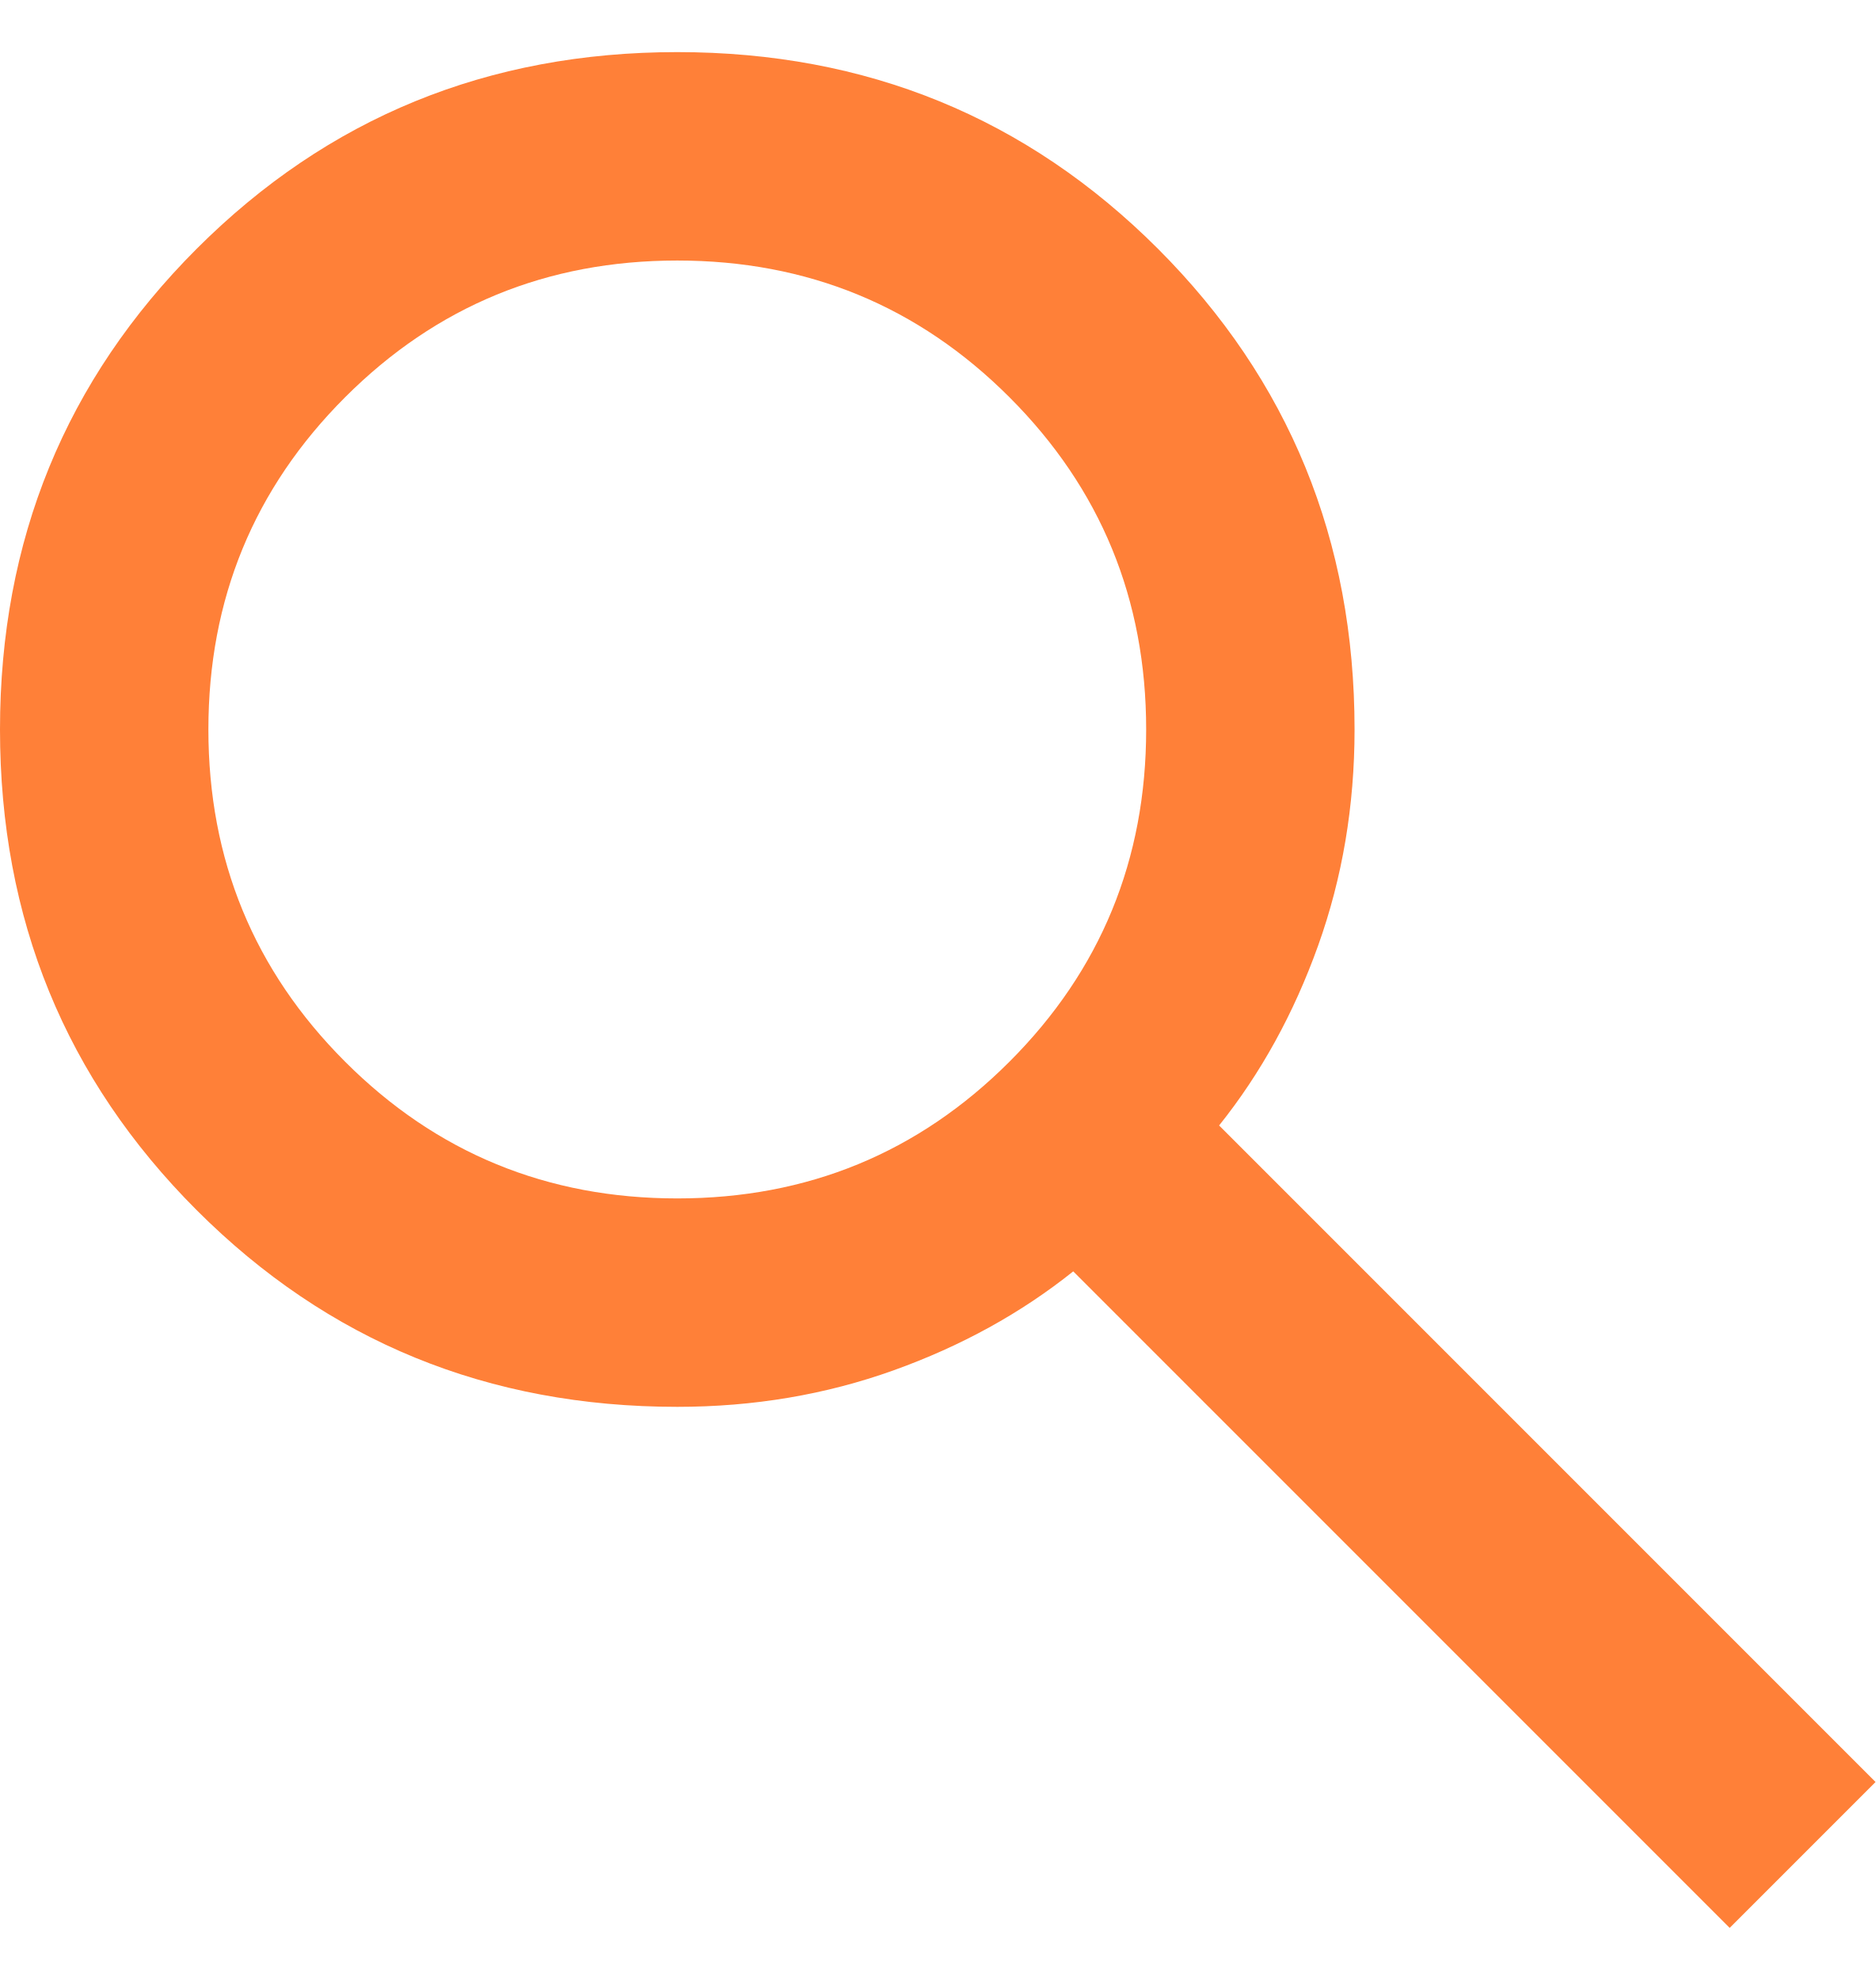
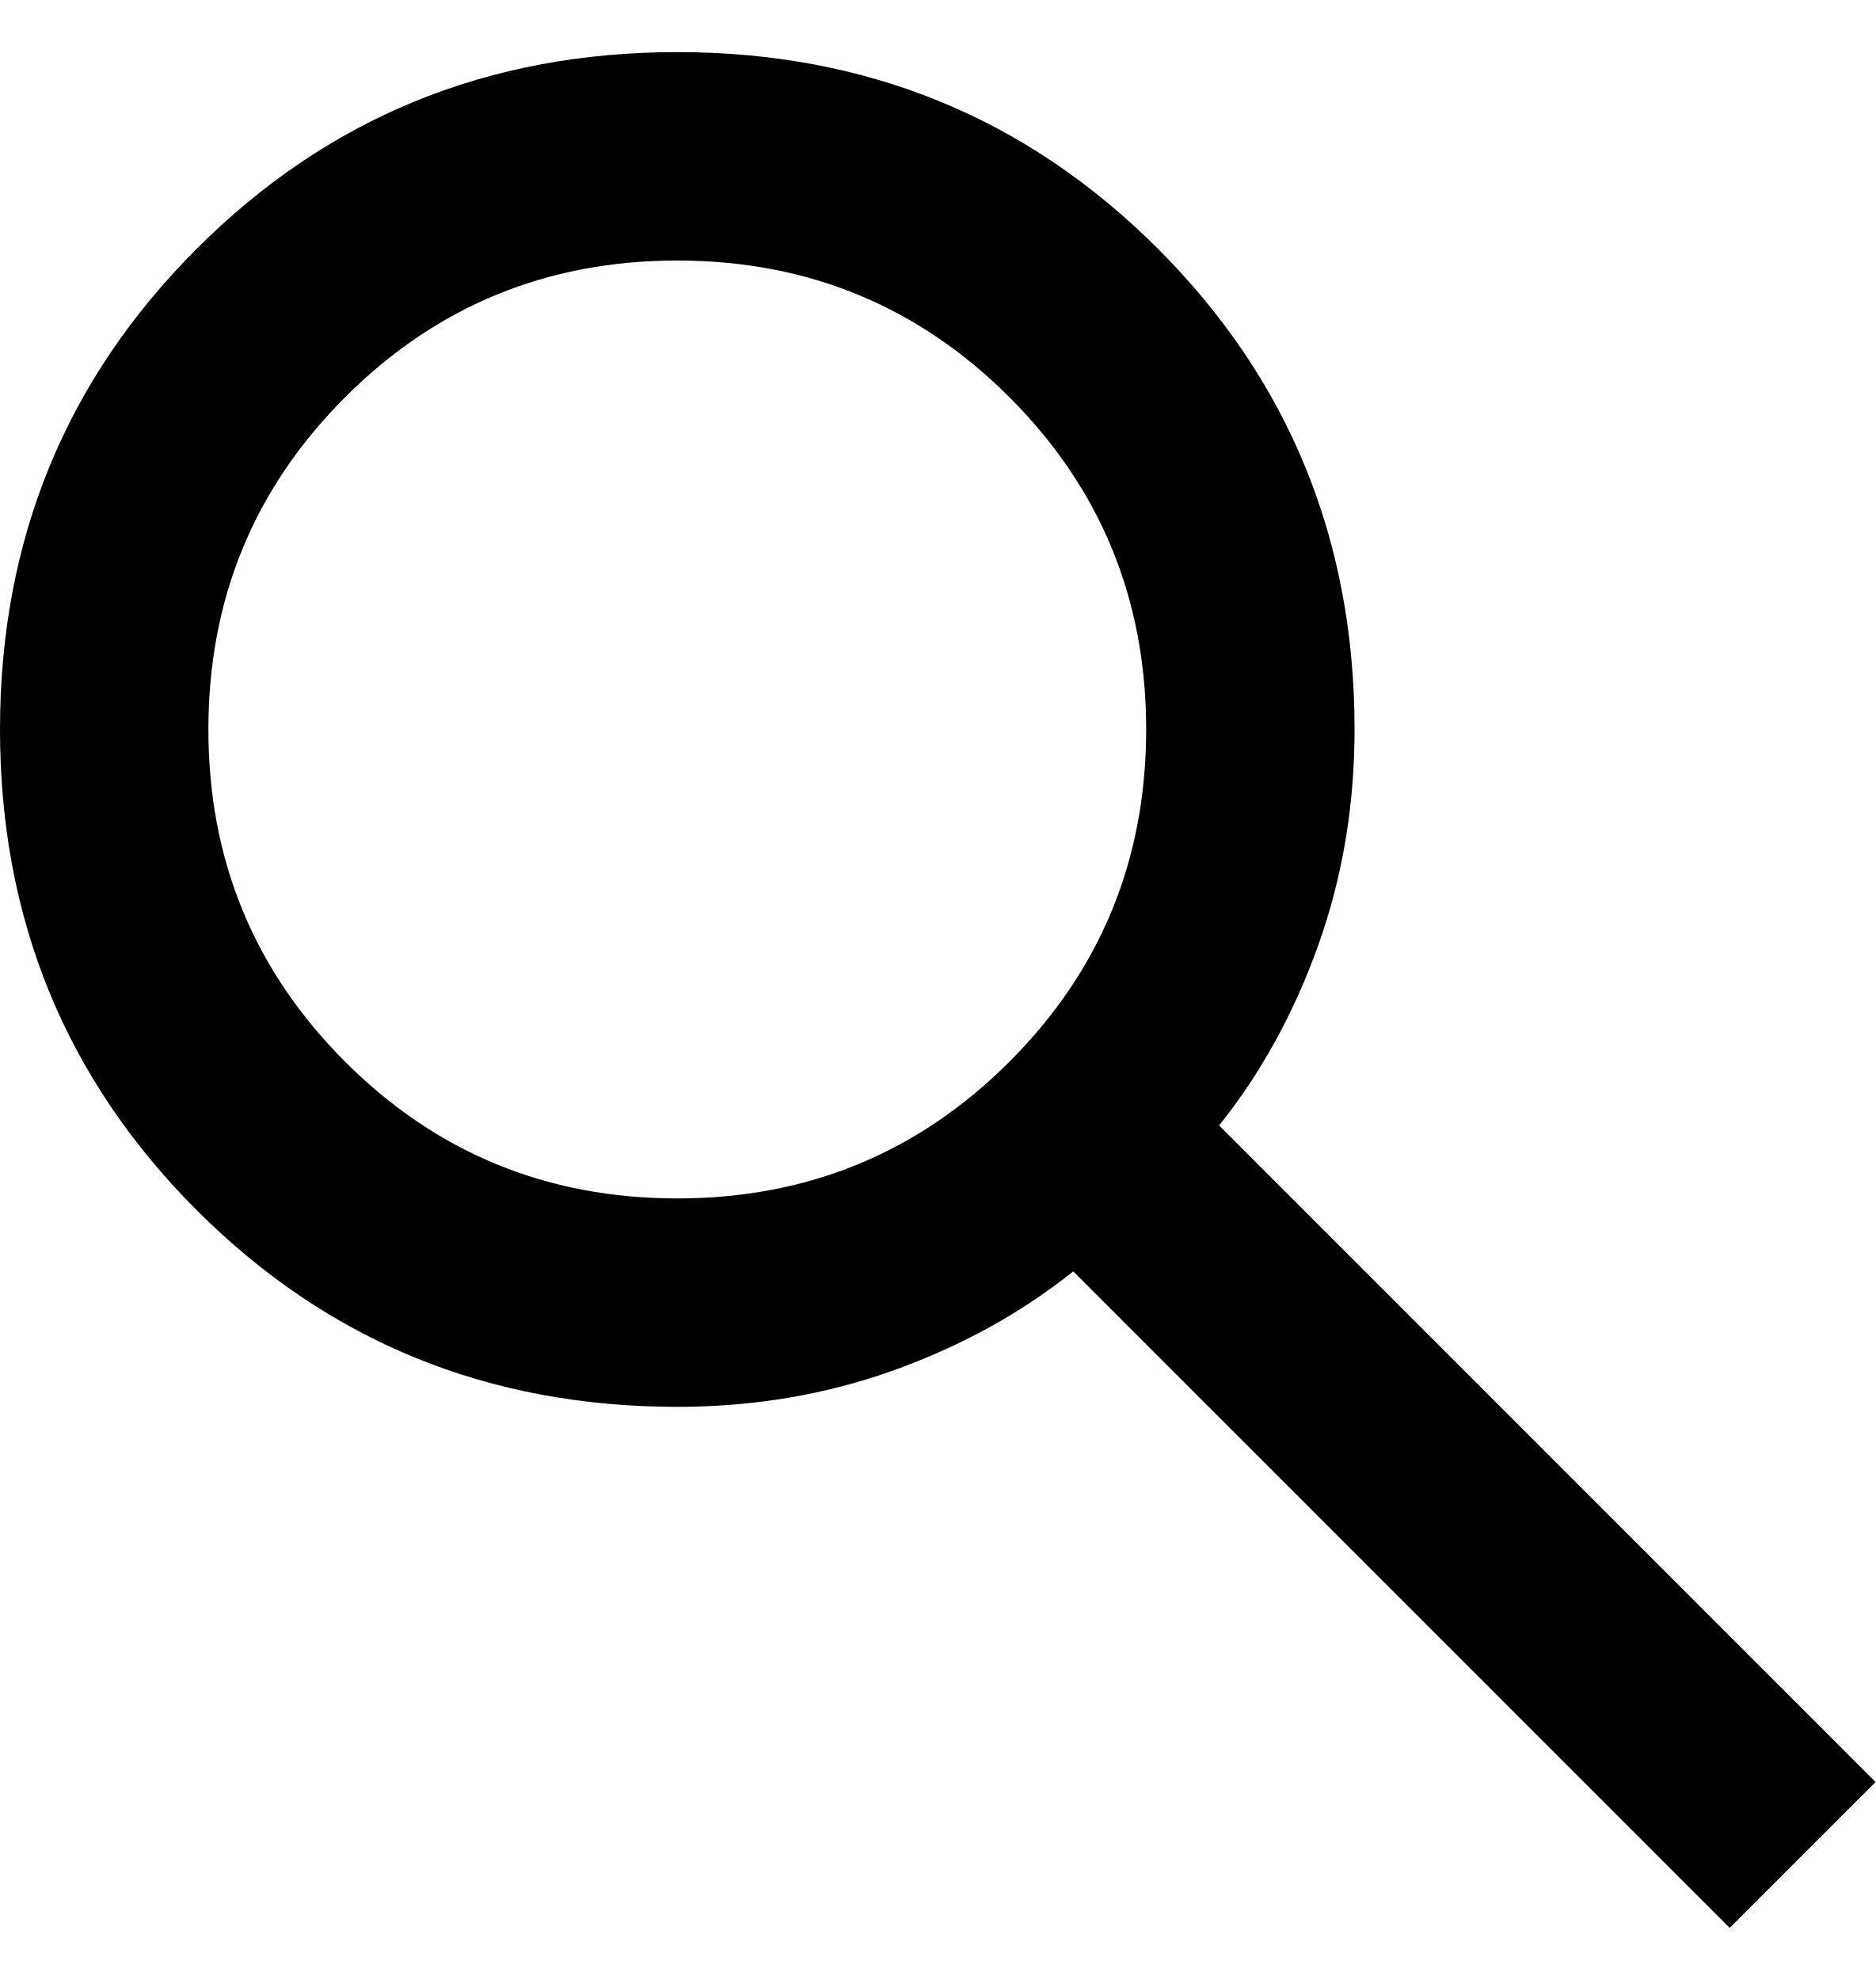
- <svg xmlns="http://www.w3.org/2000/svg" width="18" height="19" viewBox="0 0 18 19" fill="none">
-   <path d="M16.6 18.5L10.3 12.2C9.8 12.6 9.225 12.917 8.575 13.15C7.925 13.383 7.233 13.5 6.5 13.5C4.683 13.5 3.146 12.871 1.888 11.613C0.629 10.354 0 8.817 0 7C0 5.183 0.629 3.646 1.888 2.387C3.146 1.129 4.683 0.5 6.5 0.5C8.317 0.5 9.854 1.129 11.113 2.387C12.371 3.646 13 5.183 13 7C13 7.733 12.883 8.425 12.65 9.075C12.417 9.725 12.1 10.3 11.7 10.8L18 17.1L16.6 18.5ZM6.5 11.5C7.75 11.5 8.813 11.063 9.688 10.188C10.563 9.313 11 8.25 11 7C11 5.75 10.563 4.687 9.688 3.812C8.813 2.937 7.75 2.5 6.5 2.5C5.25 2.5 4.187 2.937 3.312 3.812C2.437 4.687 2 5.75 2 7C2 8.25 2.437 9.313 3.312 10.188C4.187 11.063 5.25 11.5 6.5 11.5Z" fill="#FF8038" />
+ <svg xmlns="http://www.w3.org/2000/svg" width="18" height="19" viewBox="0 0 18 19" fill="currentColor">
+   <path d="M16.6 18.5L10.3 12.2C9.8 12.6 9.225 12.917 8.575 13.15C7.925 13.383 7.233 13.5 6.5 13.5C4.683 13.5 3.146 12.871 1.888 11.613C0.629 10.354 0 8.817 0 7C0 5.183 0.629 3.646 1.888 2.387C3.146 1.129 4.683 0.5 6.5 0.5C8.317 0.5 9.854 1.129 11.113 2.387C12.371 3.646 13 5.183 13 7C13 7.733 12.883 8.425 12.65 9.075C12.417 9.725 12.1 10.3 11.7 10.8L18 17.1L16.6 18.5ZM6.5 11.5C7.75 11.5 8.813 11.063 9.688 10.188C10.563 9.313 11 8.25 11 7C11 5.75 10.563 4.687 9.688 3.812C8.813 2.937 7.75 2.5 6.5 2.5C5.25 2.5 4.187 2.937 3.312 3.812C2.437 4.687 2 5.75 2 7C2 8.25 2.437 9.313 3.312 10.188C4.187 11.063 5.25 11.5 6.5 11.5Z" />
</svg>
